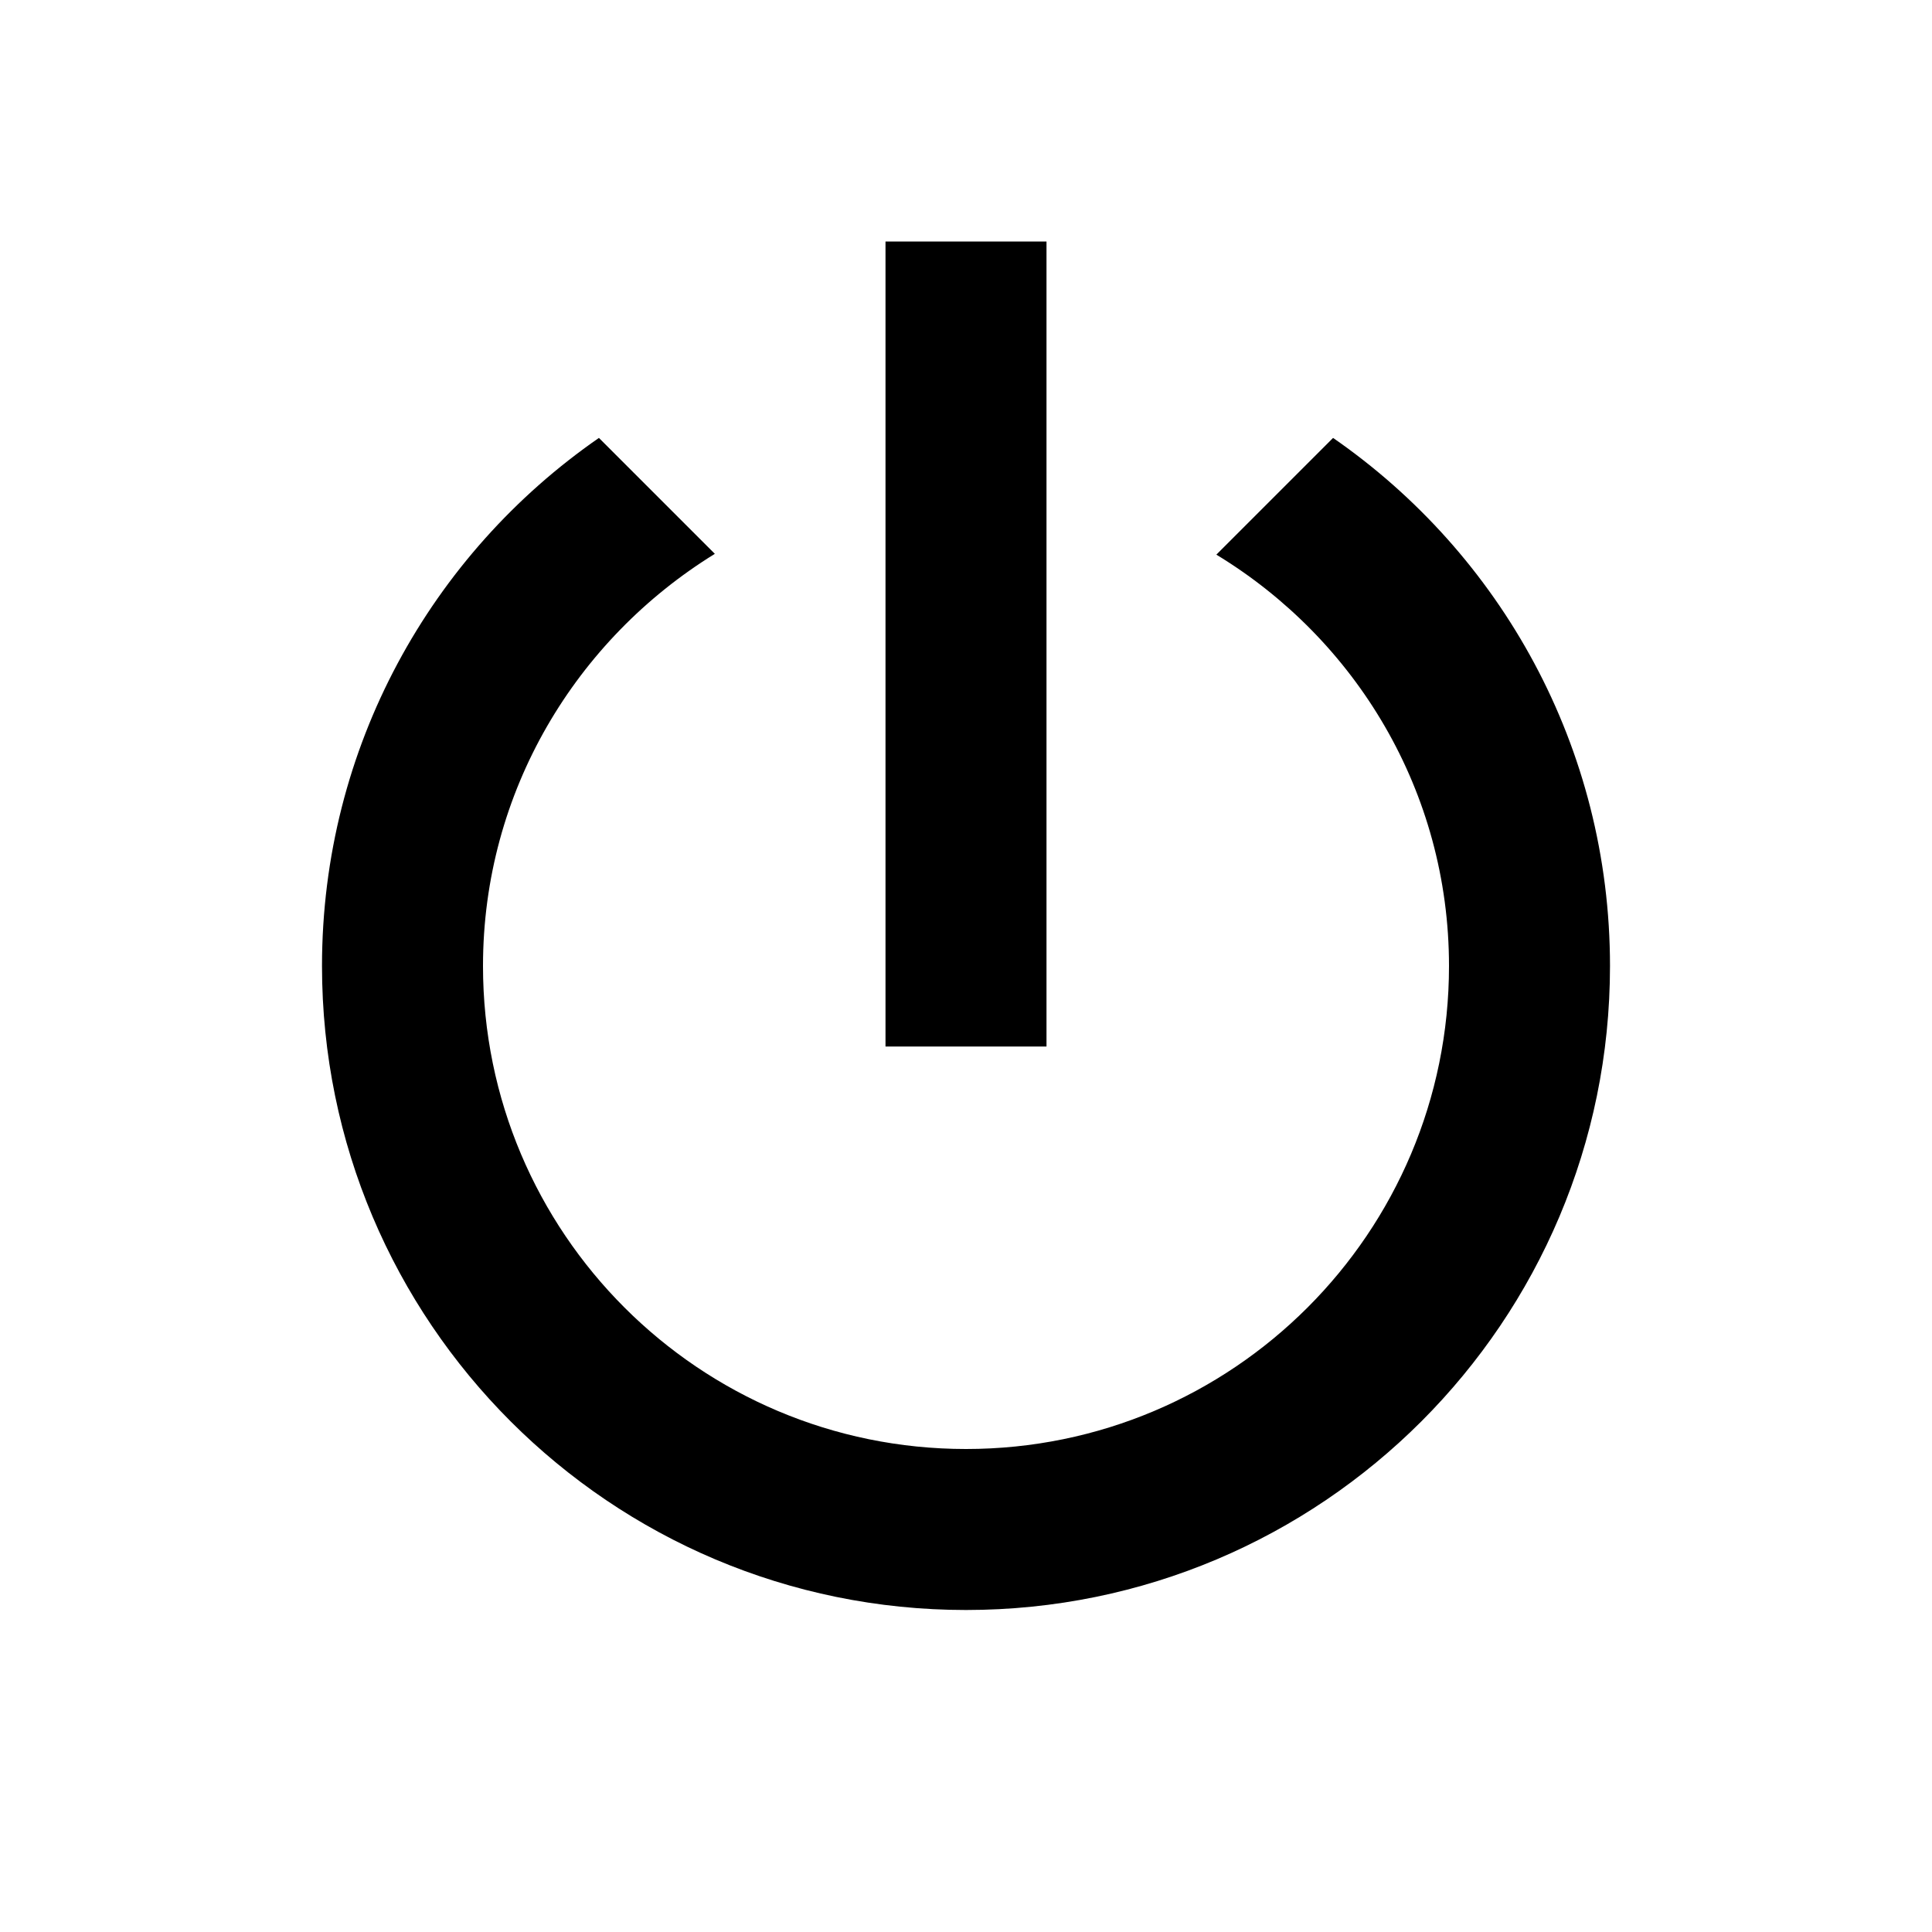
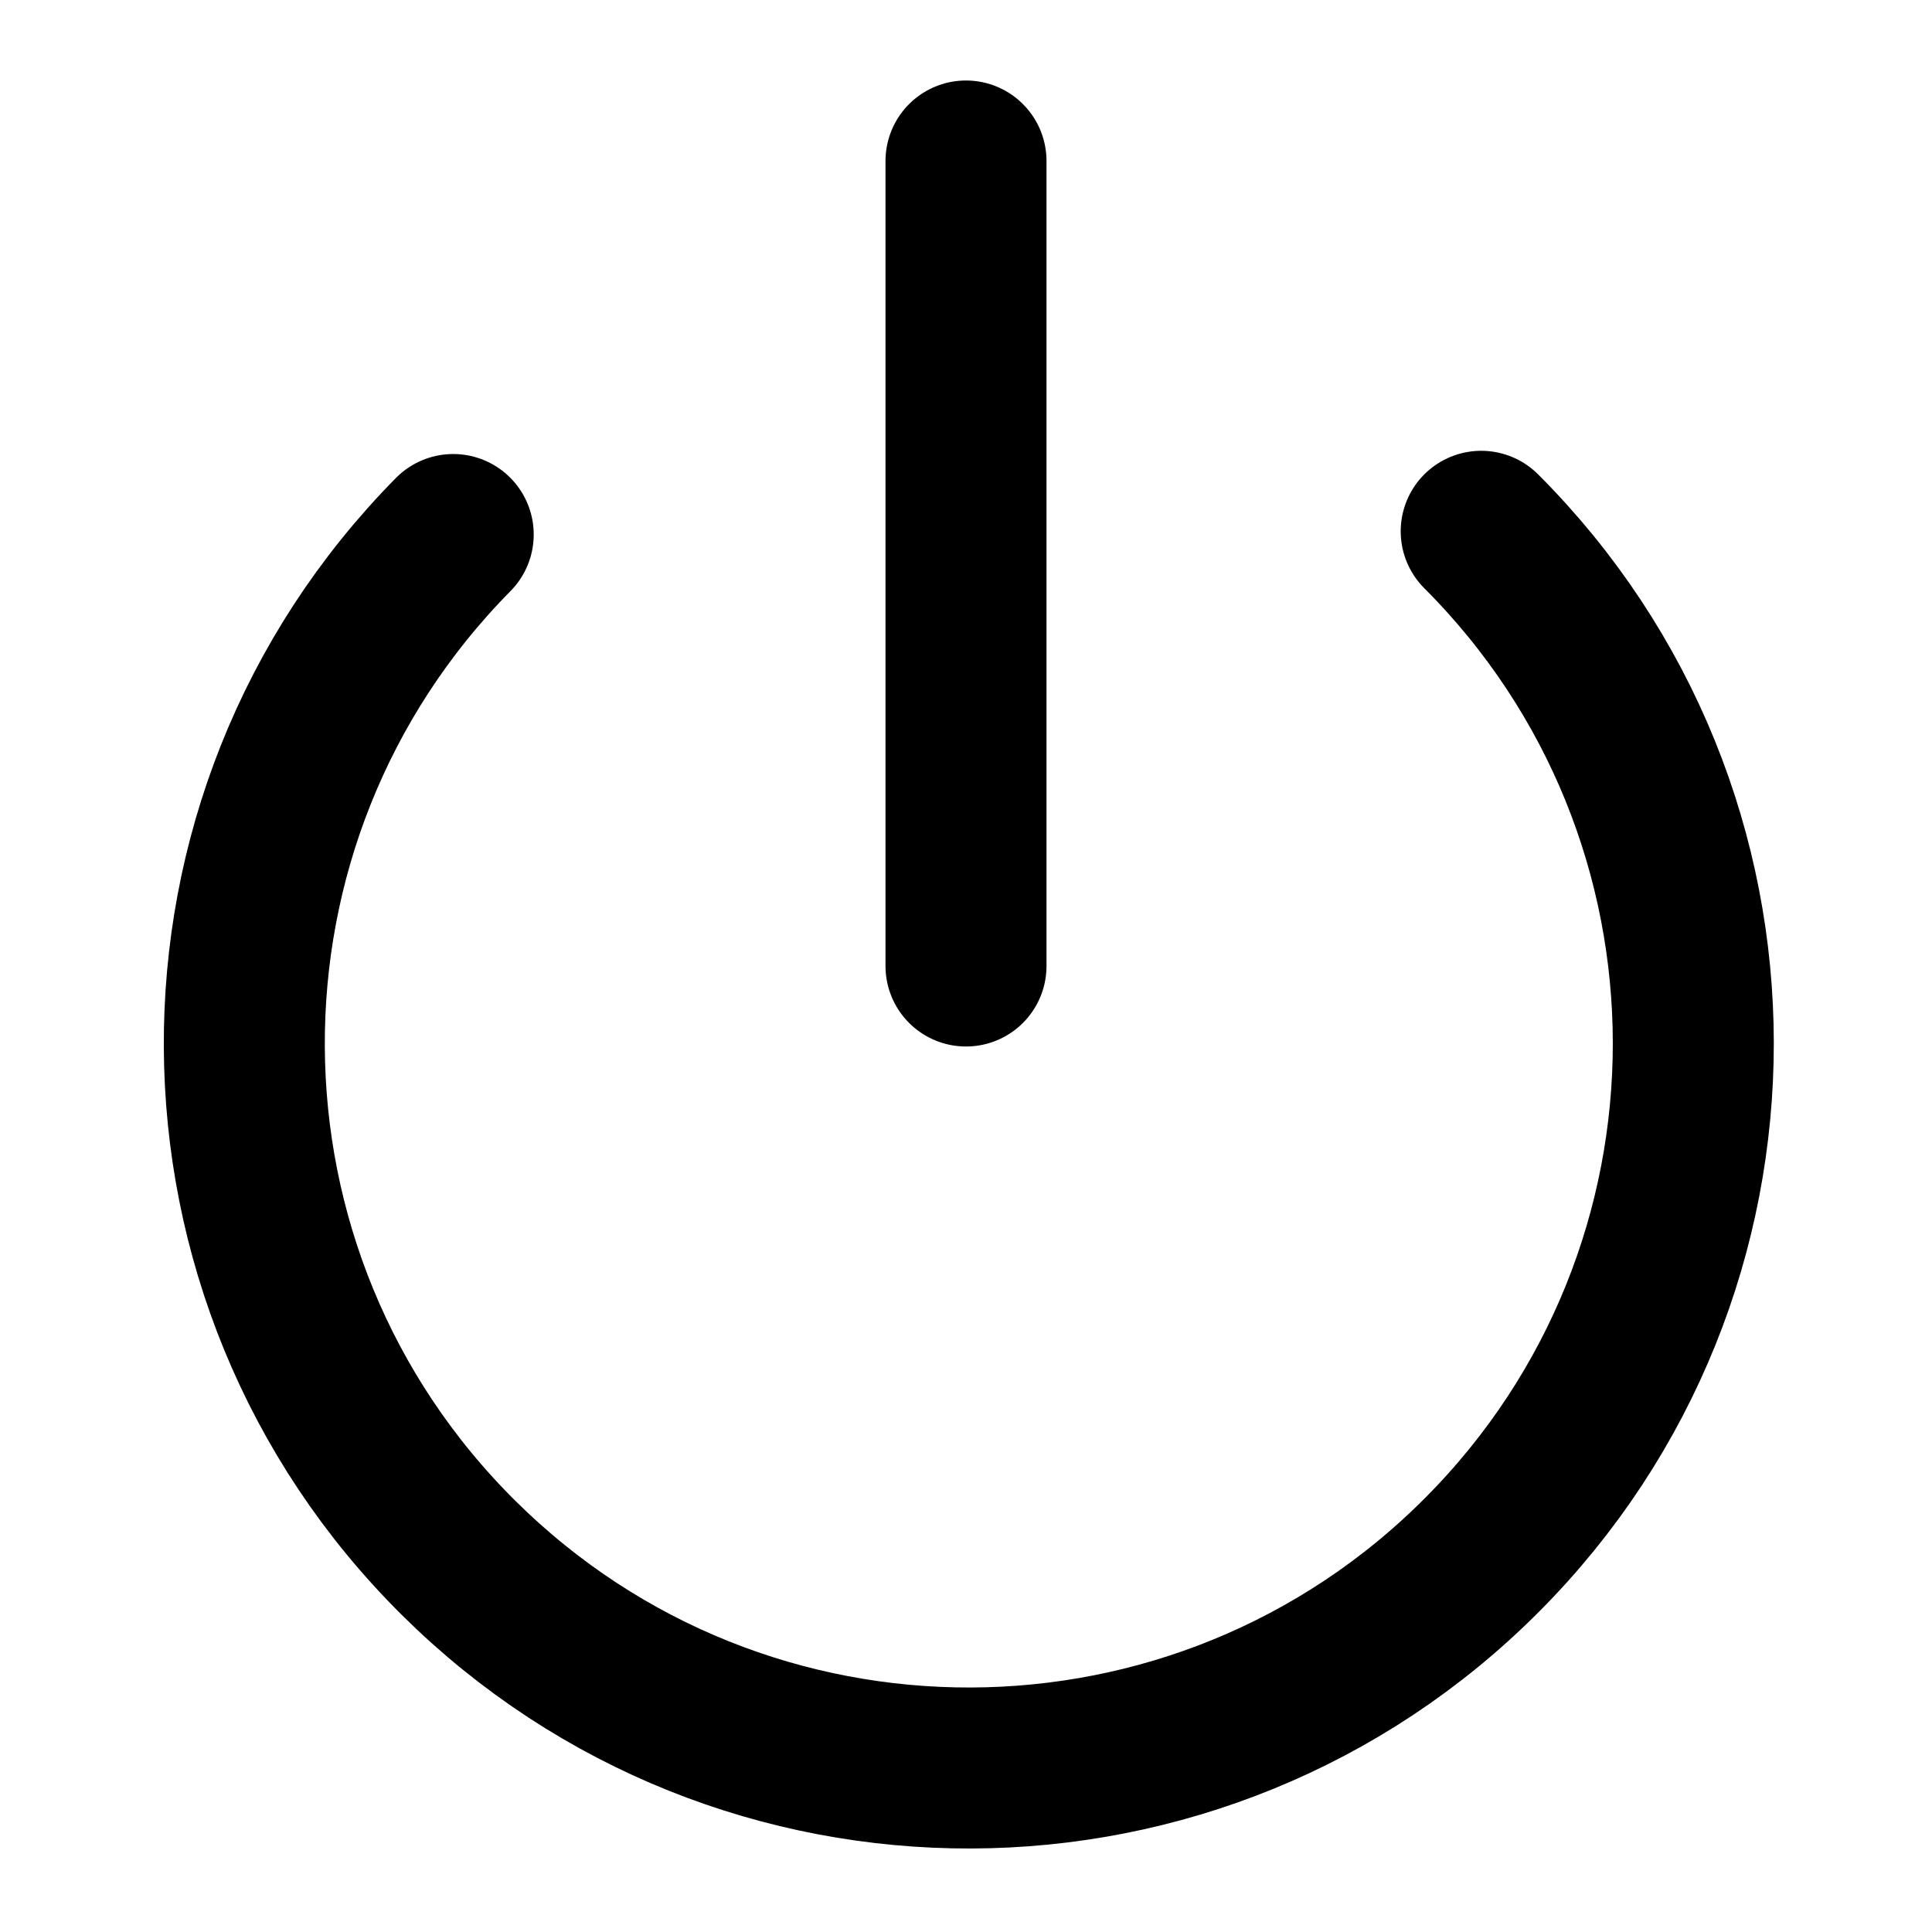
- <svg xmlns="http://www.w3.org/2000/svg" viewBox="0 0 24 24">
-   <path d="M16.56,5.44L15.11,6.89C16.84,7.94 18,9.83 18,12A6,6 0 0,1 12,18A6,6 0 0,1 6,12C6,9.83 7.16,7.94 8.88,6.88L7.44,5.44C5.36,6.88 4,9.28 4,12A8,8 0 0,0 12,20A8,8 0 0,0 20,12C20,9.28 18.64,6.88 16.56,5.44M13,3H11V13H13" />
+ <svg xmlns="http://www.w3.org/2000/svg" width="24" height="24" viewBox="0 0 24 24" fill="none" stroke="currentColor" stroke-width="2" stroke-linecap="round" stroke-linejoin="round" class="lucide lucide-power-icon lucide-power">
+   <path d="M12 2v10" />
+   <path d="M18.4 6.6a9 9 0 1 1-12.77.04" />
</svg>
